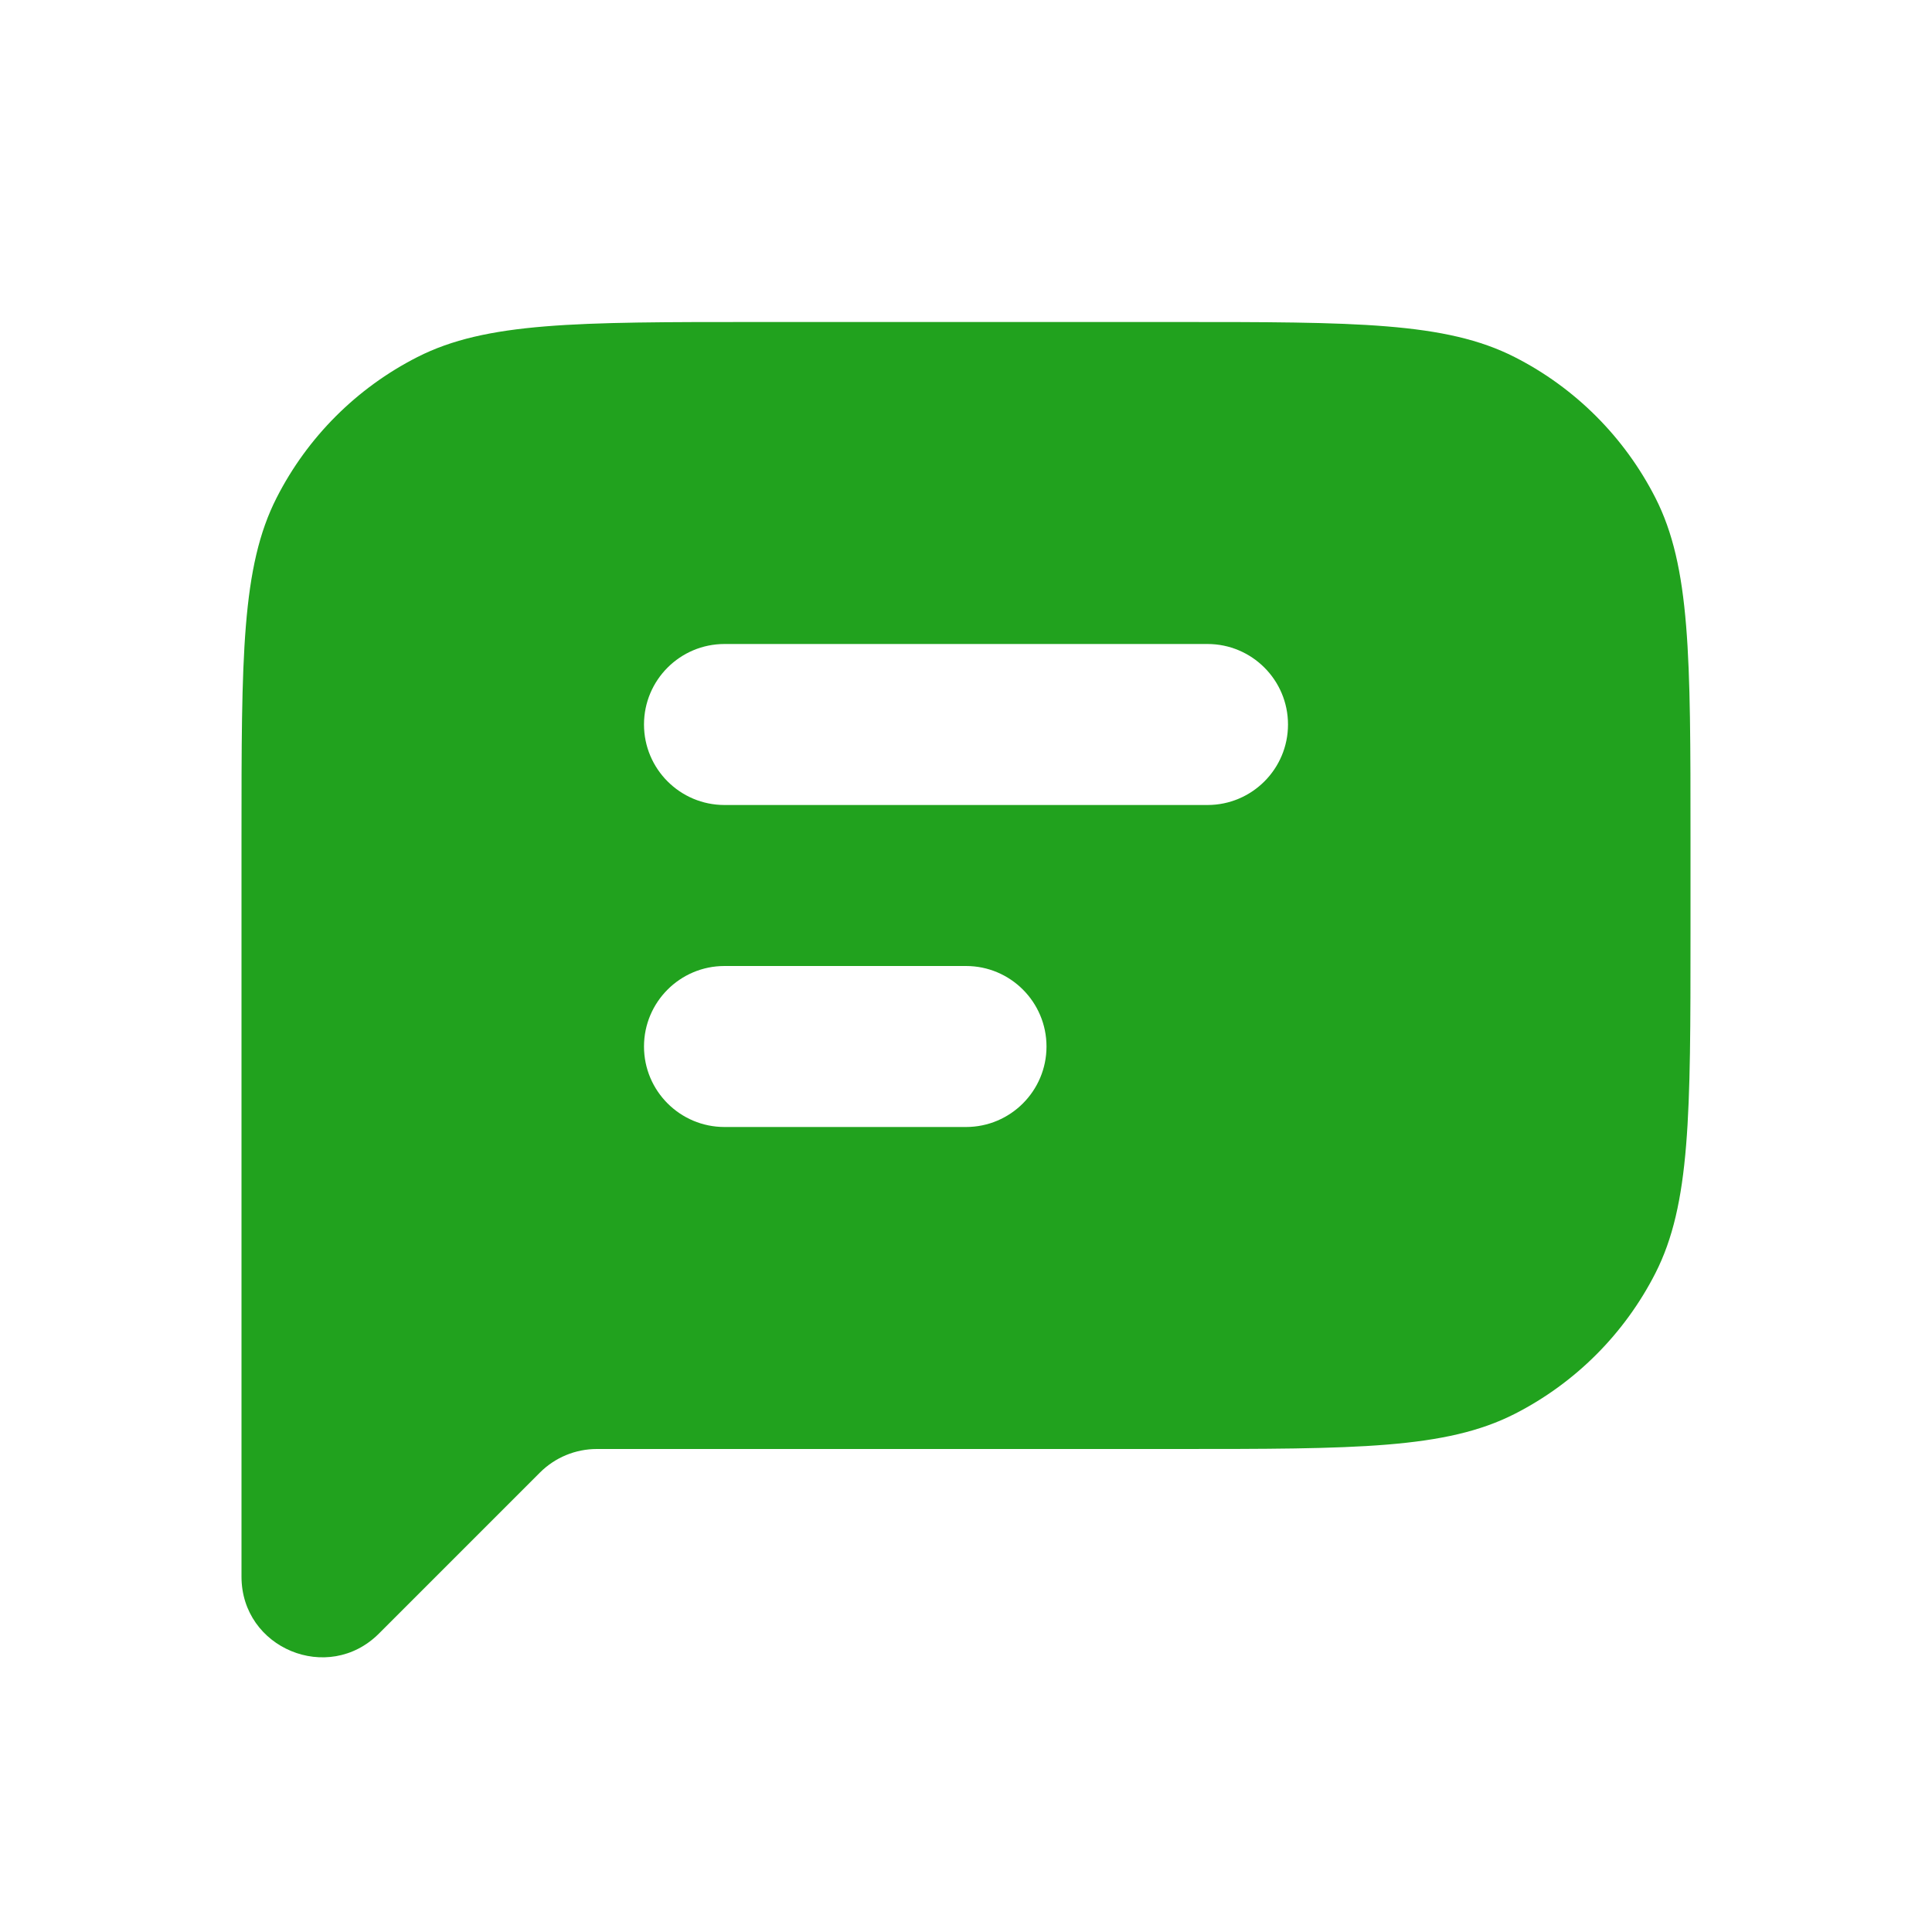
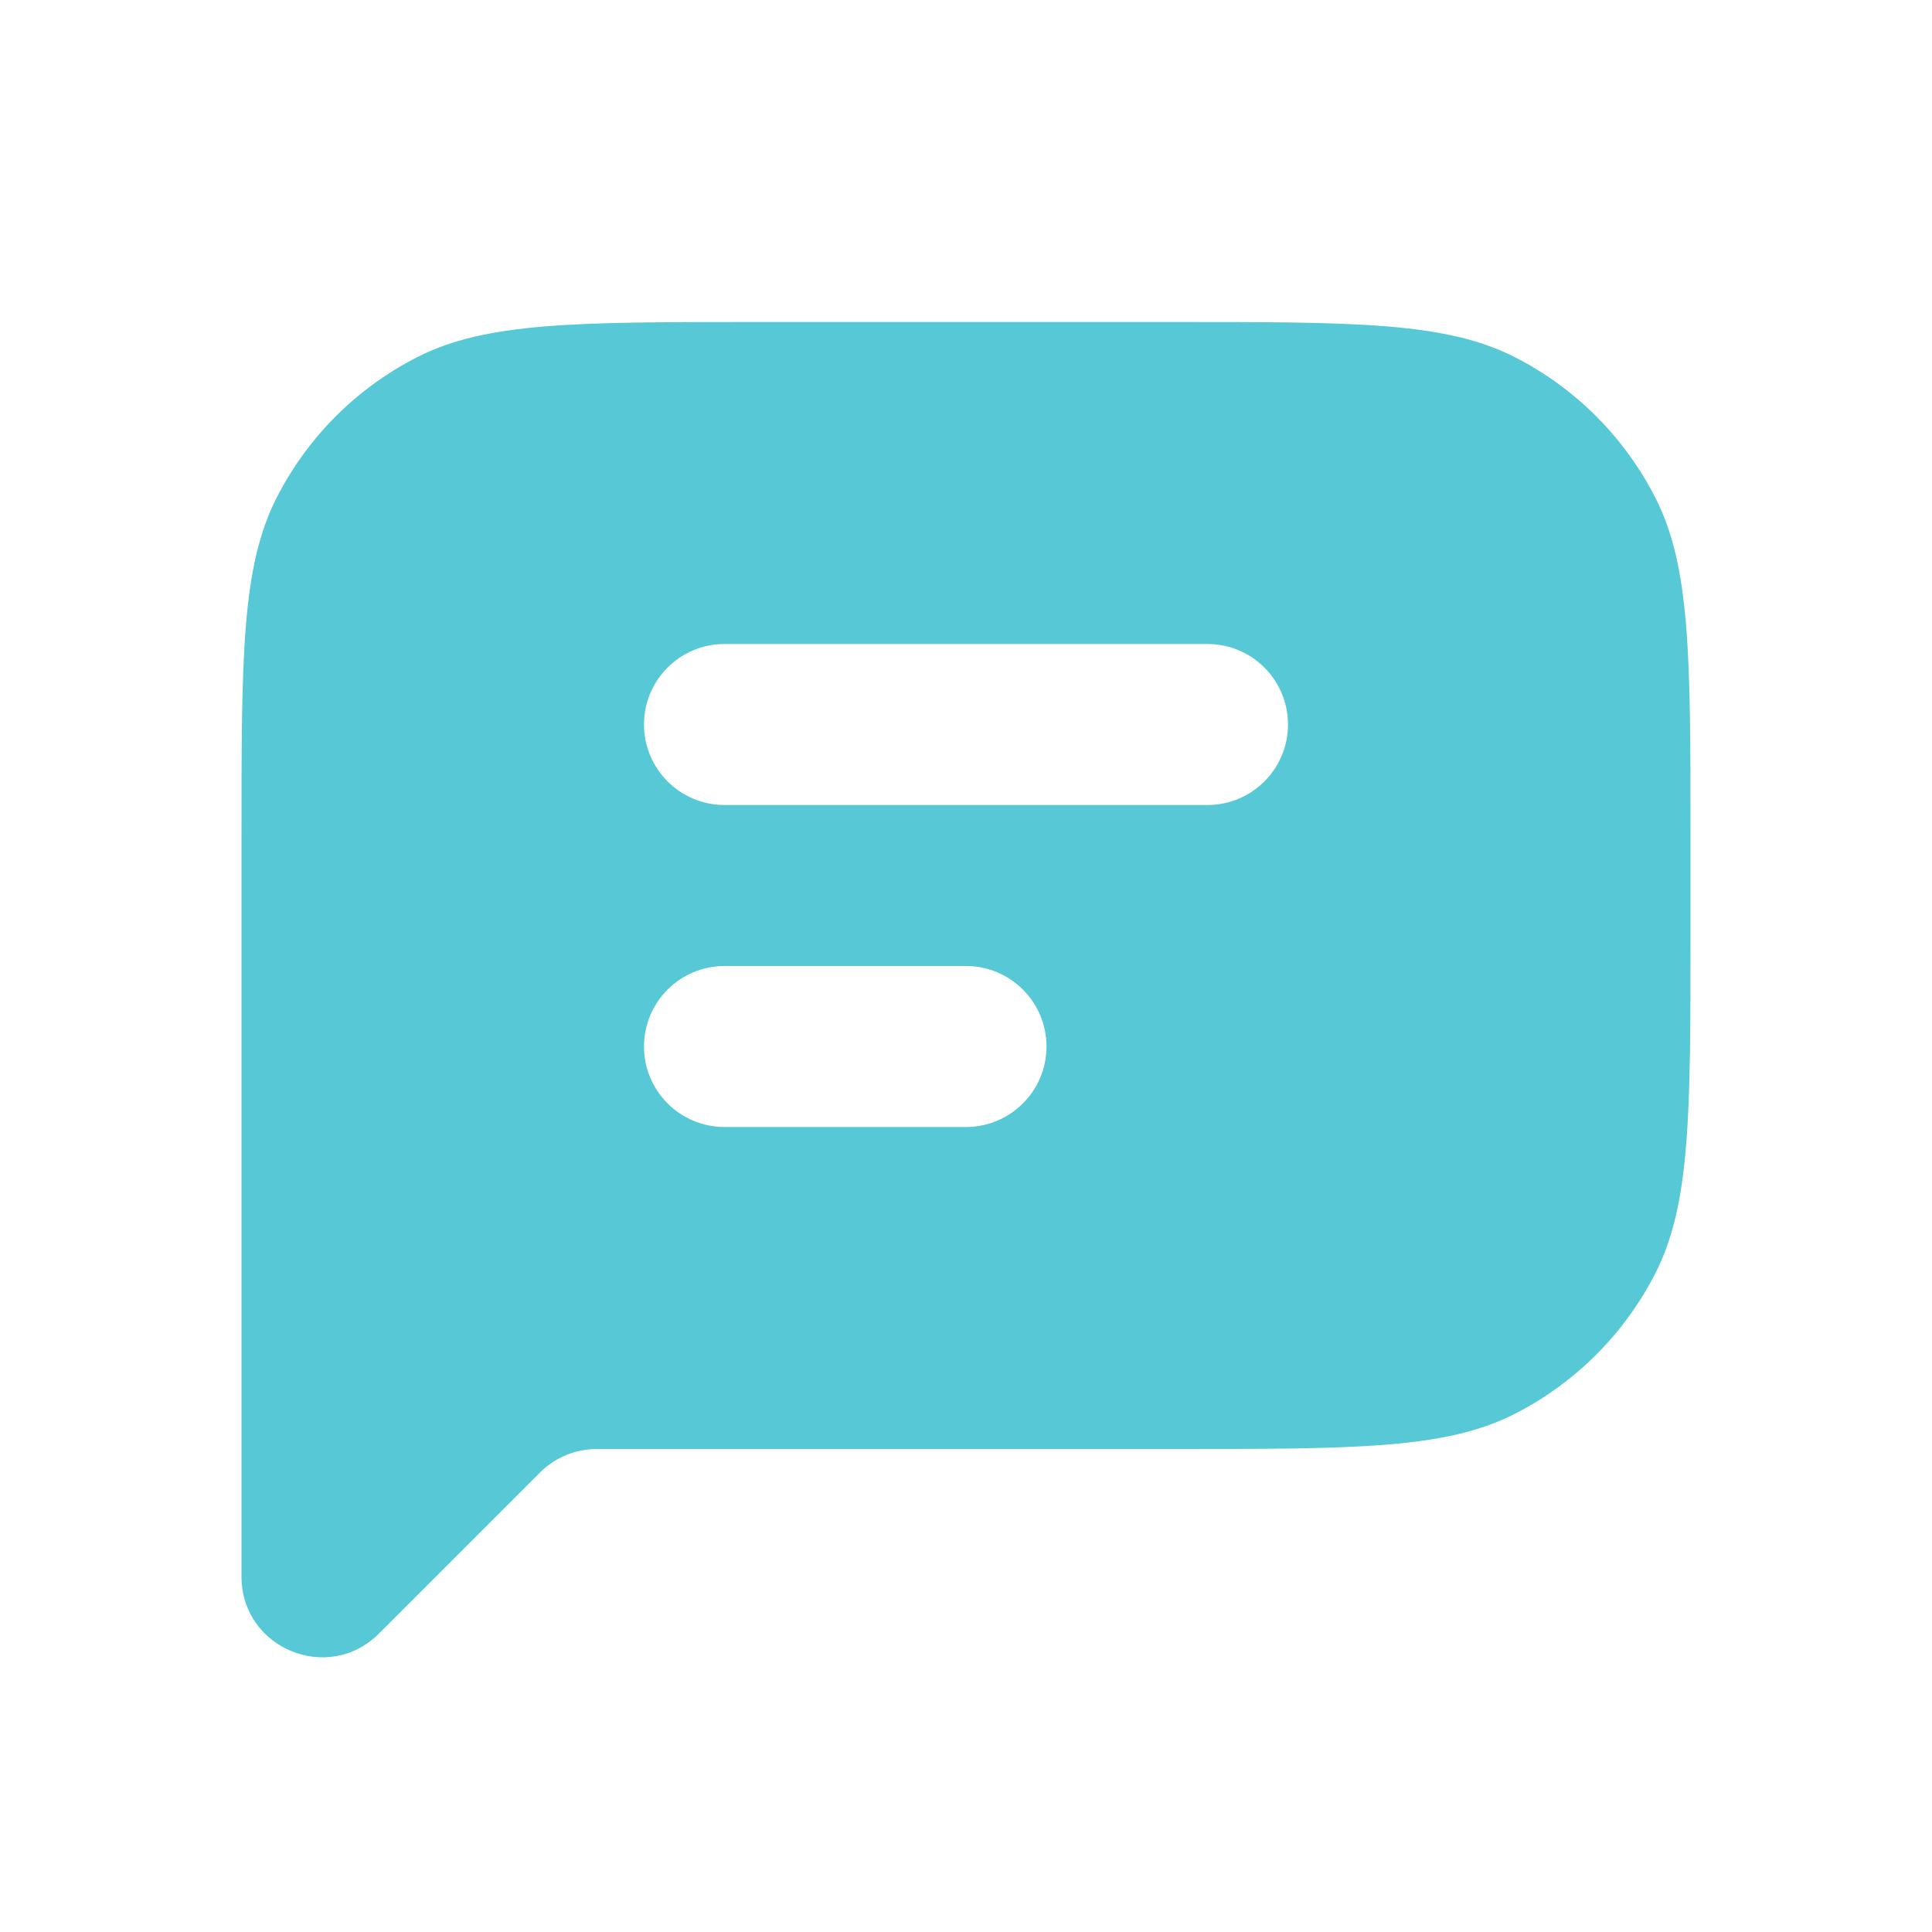
<svg xmlns="http://www.w3.org/2000/svg" width="24" height="24" viewBox="0 0 24 24" fill="none">
-   <path fill-rule="evenodd" clip-rule="evenodd" d="M3 10.4C3 8.16 3 7.04 3.436 6.184C3.819 5.431 4.431 4.819 5.184 4.436C6.04 4 7.16 4 9.4 4H14.6C16.84 4 17.96 4 18.816 4.436C19.569 4.819 20.18 5.431 20.564 6.184C21 7.04 21 8.16 21 10.4V11.6C21 13.84 21 14.96 20.564 15.816C20.18 16.569 19.569 17.18 18.816 17.564C17.96 18 16.84 18 14.6 18H7.414C7.149 18 6.895 18.105 6.707 18.293L4.707 20.293C4.077 20.923 3 20.477 3 19.586V18V13V10.4ZM13 13C13 12.448 12.552 12 12 12H9C8.448 12 8 12.448 8 13C8 13.552 8.448 14 9 14H12C12.552 14 13 13.552 13 13ZM16 9C16 8.448 15.552 8 15 8H9C8.448 8 8 8.448 8 9C8 9.552 8.448 10 9 10H15C15.552 10 16 9.552 16 9Z" fill="#21A21E" />
+   <path fill-rule="evenodd" clip-rule="evenodd" d="M3 10.4C3 8.16 3 7.04 3.436 6.184C3.819 5.431 4.431 4.819 5.184 4.436C6.04 4 7.16 4 9.4 4H14.6C16.84 4 17.96 4 18.816 4.436C19.569 4.819 20.18 5.431 20.564 6.184C21 7.04 21 8.16 21 10.4V11.6C21 13.84 21 14.96 20.564 15.816C20.18 16.569 19.569 17.18 18.816 17.564C17.96 18 16.84 18 14.6 18H7.414C7.149 18 6.895 18.105 6.707 18.293L4.707 20.293C4.077 20.923 3 20.477 3 19.586V18V13V10.4ZM13 13C13 12.448 12.552 12 12 12H9C8.448 12 8 12.448 8 13C8 13.552 8.448 14 9 14H12C12.552 14 13 13.552 13 13ZM16 9C16 8.448 15.552 8 15 8H9C8.448 8 8 8.448 8 9C8 9.552 8.448 10 9 10H15C15.552 10 16 9.552 16 9Z" fill="#57C8D5" />
</svg>
